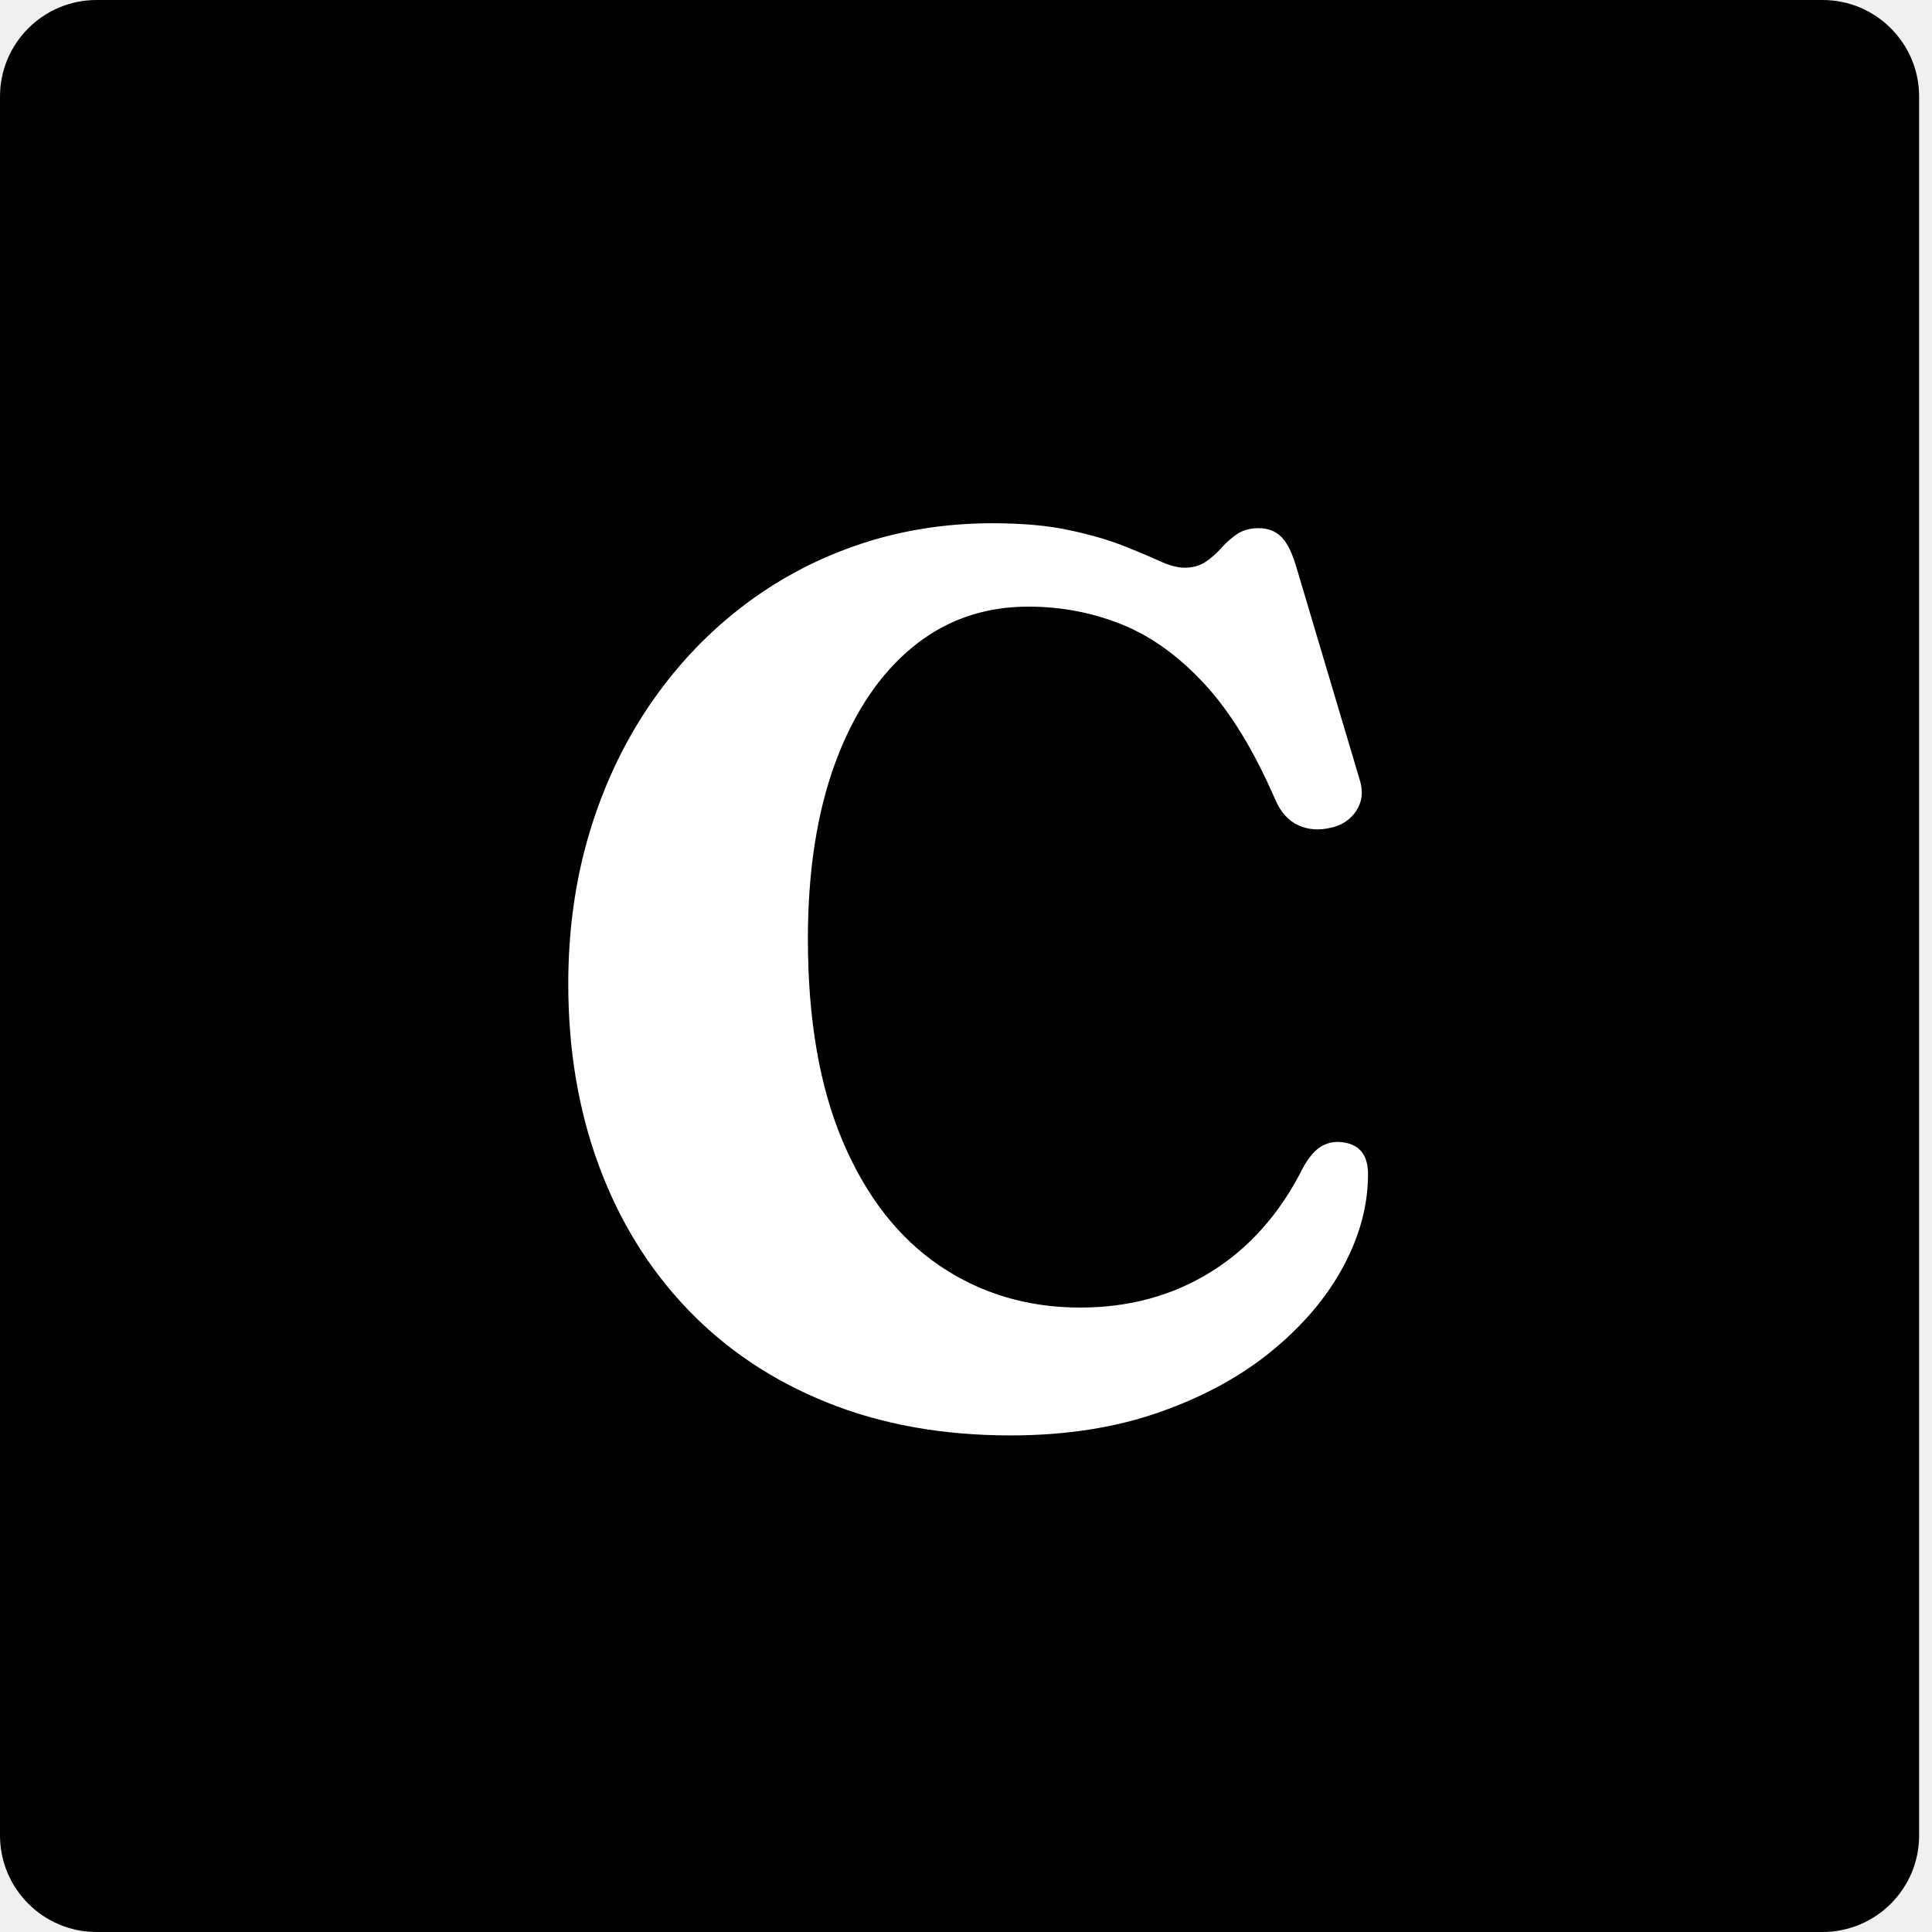
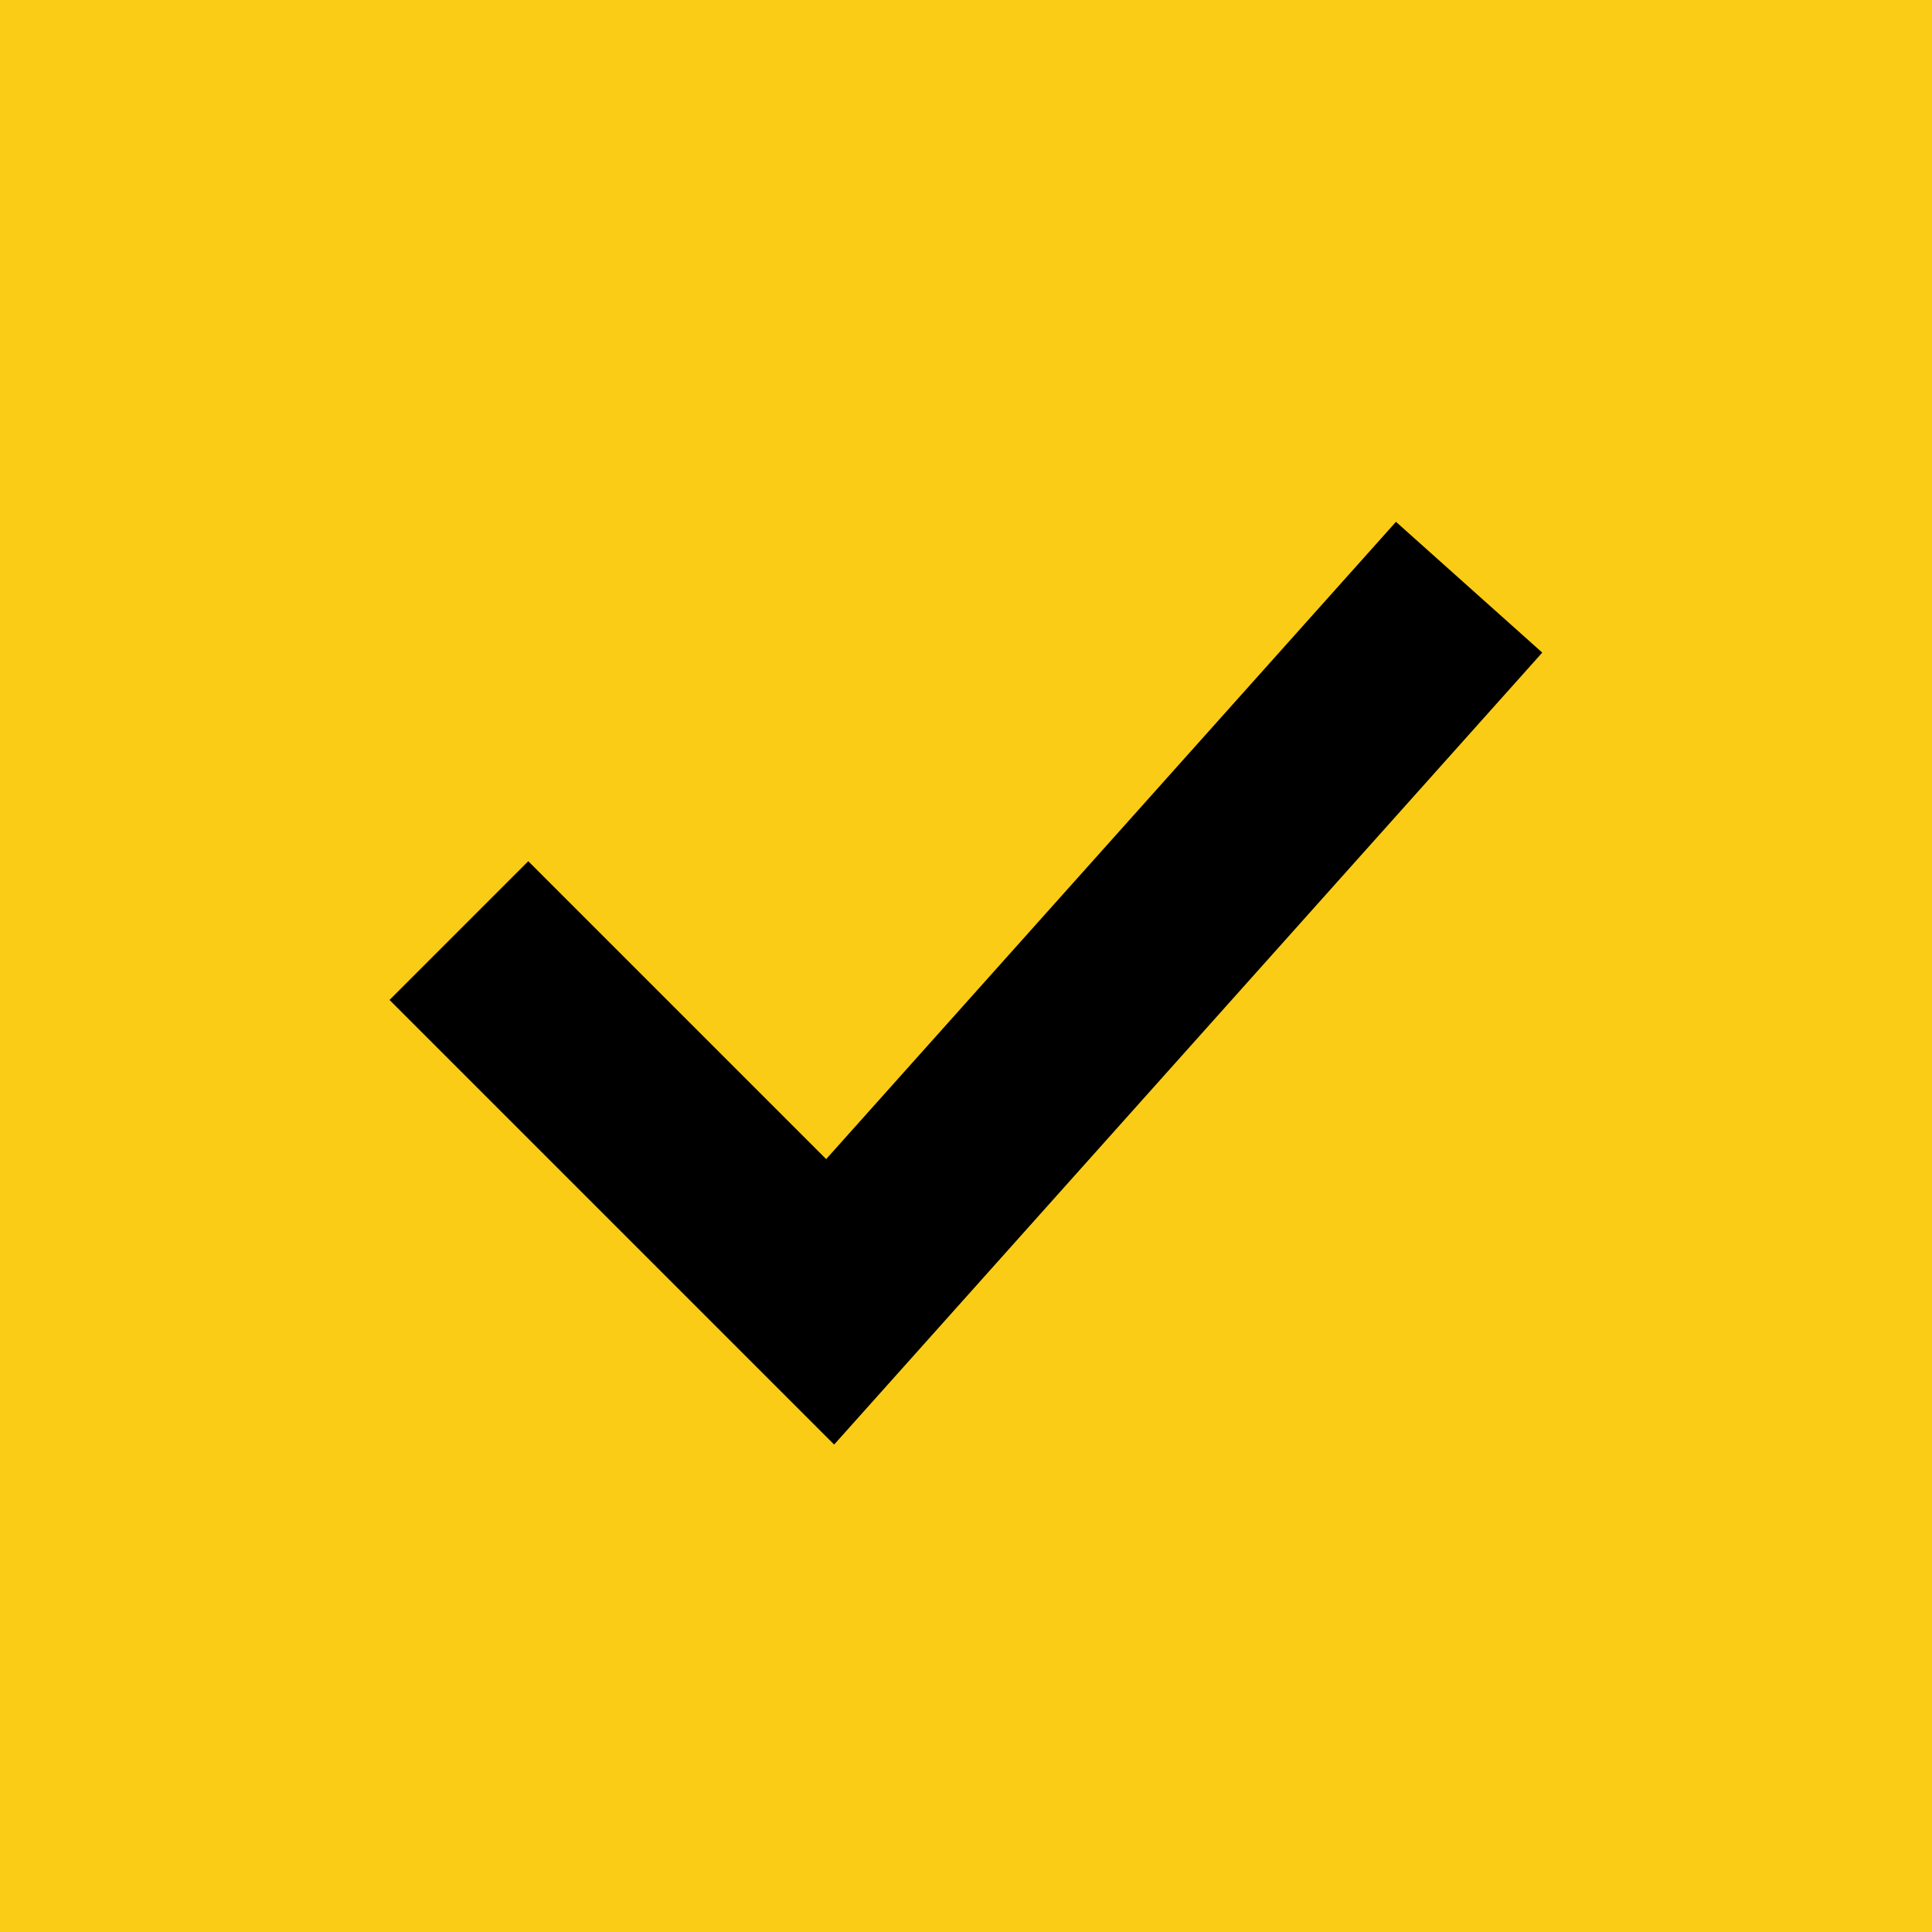
- <svg xmlns="http://www.w3.org/2000/svg" width="2000" zoomAndPan="magnify" viewBox="0 0 1500 1500" height="2000" preserveAspectRatio="xMidYMid meet" version="1.0">
-   <defs>
-     <g />
-     <clipPath id="c6e8c5c230">
-       <path d="M 0 0 L 1490.008 0 L 1490.008 1500 L 0 1500 Z M 0 0 " clip-rule="nonzero" />
-     </clipPath>
-     <clipPath id="7b47905e0f">
-       <path d="M 75 0 L 1415.008 0 C 1456.43 0 1490.008 33.578 1490.008 75 L 1490.008 1425 C 1490.008 1466.422 1456.43 1500 1415.008 1500 L 75 1500 C 33.578 1500 0 1466.422 0 1425 L 0 75 C 0 33.578 33.578 0 75 0 Z M 75 0 " clip-rule="nonzero" />
-     </clipPath>
-     <clipPath id="9e5e915381">
-       <path d="M 0 0 L 1490.008 0 L 1490.008 1500 L 0 1500 Z M 0 0 " clip-rule="nonzero" />
-     </clipPath>
-     <clipPath id="621f04a22b">
-       <path d="M 75 0 L 1415.008 0 C 1456.43 0 1490.008 33.578 1490.008 75 L 1490.008 1425 C 1490.008 1466.422 1456.43 1500 1415.008 1500 L 75 1500 C 33.578 1500 0 1466.422 0 1425 L 0 75 C 0 33.578 33.578 0 75 0 Z M 75 0 " clip-rule="nonzero" />
-     </clipPath>
-     <clipPath id="71cbdaf884">
-       <rect x="0" width="1491" y="0" height="1500" />
-     </clipPath>
-   </defs>
-   <g clip-path="url(#c6e8c5c230)">
-     <g clip-path="url(#7b47905e0f)">
-       <g transform="matrix(1, 0, 0, 1, 0, 0.000000000000112861)">
-         <g clip-path="url(#71cbdaf884)">
-           <g clip-path="url(#9e5e915381)">
-             <g clip-path="url(#621f04a22b)">
-               <path fill="#000000" d="M 0 0 L 1490.008 0 L 1490.008 1501.648 L 0 1501.648 Z M 0 0 " fill-opacity="1" fill-rule="nonzero" />
-             </g>
-           </g>
-         </g>
-       </g>
-     </g>
-   </g>
-   <g fill="#ffffff" fill-opacity="1">
-     <g transform="translate(407.6367, 1095.75)">
-       <g>
-         <path d="M 654.5 -184.125 C 654.5 -160.156 648.102 -136.258 635.312 -112.438 C 622.531 -88.625 604.07 -66.805 579.938 -46.984 C 555.801 -27.172 526.633 -11.27 492.438 0.719 C 458.238 12.707 419.723 18.703 376.891 18.703 C 324.141 18.703 276.586 10.148 234.234 -6.953 C 191.879 -24.055 155.754 -48.27 125.859 -79.594 C 95.973 -110.926 73.117 -148.008 57.297 -190.844 C 41.473 -233.676 33.562 -280.664 33.562 -331.812 C 33.562 -373.051 38.914 -411.727 49.625 -447.844 C 60.332 -483.969 75.598 -516.812 95.422 -546.375 C 115.242 -575.945 138.816 -601.441 166.141 -622.859 C 193.473 -644.273 223.758 -660.734 257 -672.234 C 290.25 -683.742 325.578 -689.5 362.984 -689.5 C 385.992 -689.5 405.727 -687.738 422.188 -684.219 C 438.656 -680.707 452.562 -676.711 463.906 -672.234 C 475.258 -667.766 484.77 -663.77 492.438 -660.25 C 500.113 -656.738 506.664 -654.984 512.094 -654.984 C 518.488 -654.984 523.922 -656.5 528.391 -659.531 C 532.867 -662.57 536.945 -666.172 540.625 -670.328 C 544.301 -674.484 548.375 -678.078 552.844 -681.109 C 557.32 -684.148 562.914 -685.672 569.625 -685.672 C 576.656 -685.672 582.41 -683.508 586.891 -679.188 C 591.367 -674.875 595.207 -667.445 598.406 -656.906 L 648.266 -489.562 C 650.828 -480.938 649.867 -473.188 645.391 -466.312 C 640.91 -459.438 634.359 -455.039 625.734 -453.125 C 616.461 -450.883 607.988 -451.52 600.312 -455.031 C 592.645 -458.551 586.734 -465.109 582.578 -474.703 C 565.953 -513.055 547.57 -543.098 527.438 -564.828 C 507.301 -586.566 485.805 -601.988 462.953 -611.094 C 440.098 -620.207 416.047 -624.766 390.797 -624.766 C 356.266 -624.766 326.211 -614.219 300.641 -593.125 C 275.066 -572.031 255.164 -542.223 240.938 -503.703 C 226.719 -465.191 219.609 -419.562 219.609 -366.812 C 219.609 -304.477 228.641 -252.051 246.703 -209.531 C 264.766 -167.02 289.773 -134.895 321.734 -113.156 C 353.703 -91.426 390.148 -80.562 431.078 -80.562 C 469.109 -80.562 502.984 -89.828 532.703 -108.359 C 562.43 -126.898 586.086 -153.594 603.672 -188.438 C 608.473 -197.395 613.586 -203.312 619.016 -206.188 C 624.453 -209.062 630.367 -209.859 636.766 -208.578 C 648.586 -206.336 654.5 -198.188 654.5 -184.125 Z M 654.5 -184.125 " />
-       </g>
-     </g>
-   </g>
+ <svg xmlns="http://www.w3.org/2000/svg" viewBox="0 0 512 512" width="100%" height="100%">
+   <rect x="0" y="0" width="512" height="512" fill="#facc15" />
+   <path d="M140 265 L220 345 L372 175" fill="none" stroke="#000000" stroke-width="52" stroke-linecap="square" stroke-linejoin="miter" />
</svg>
